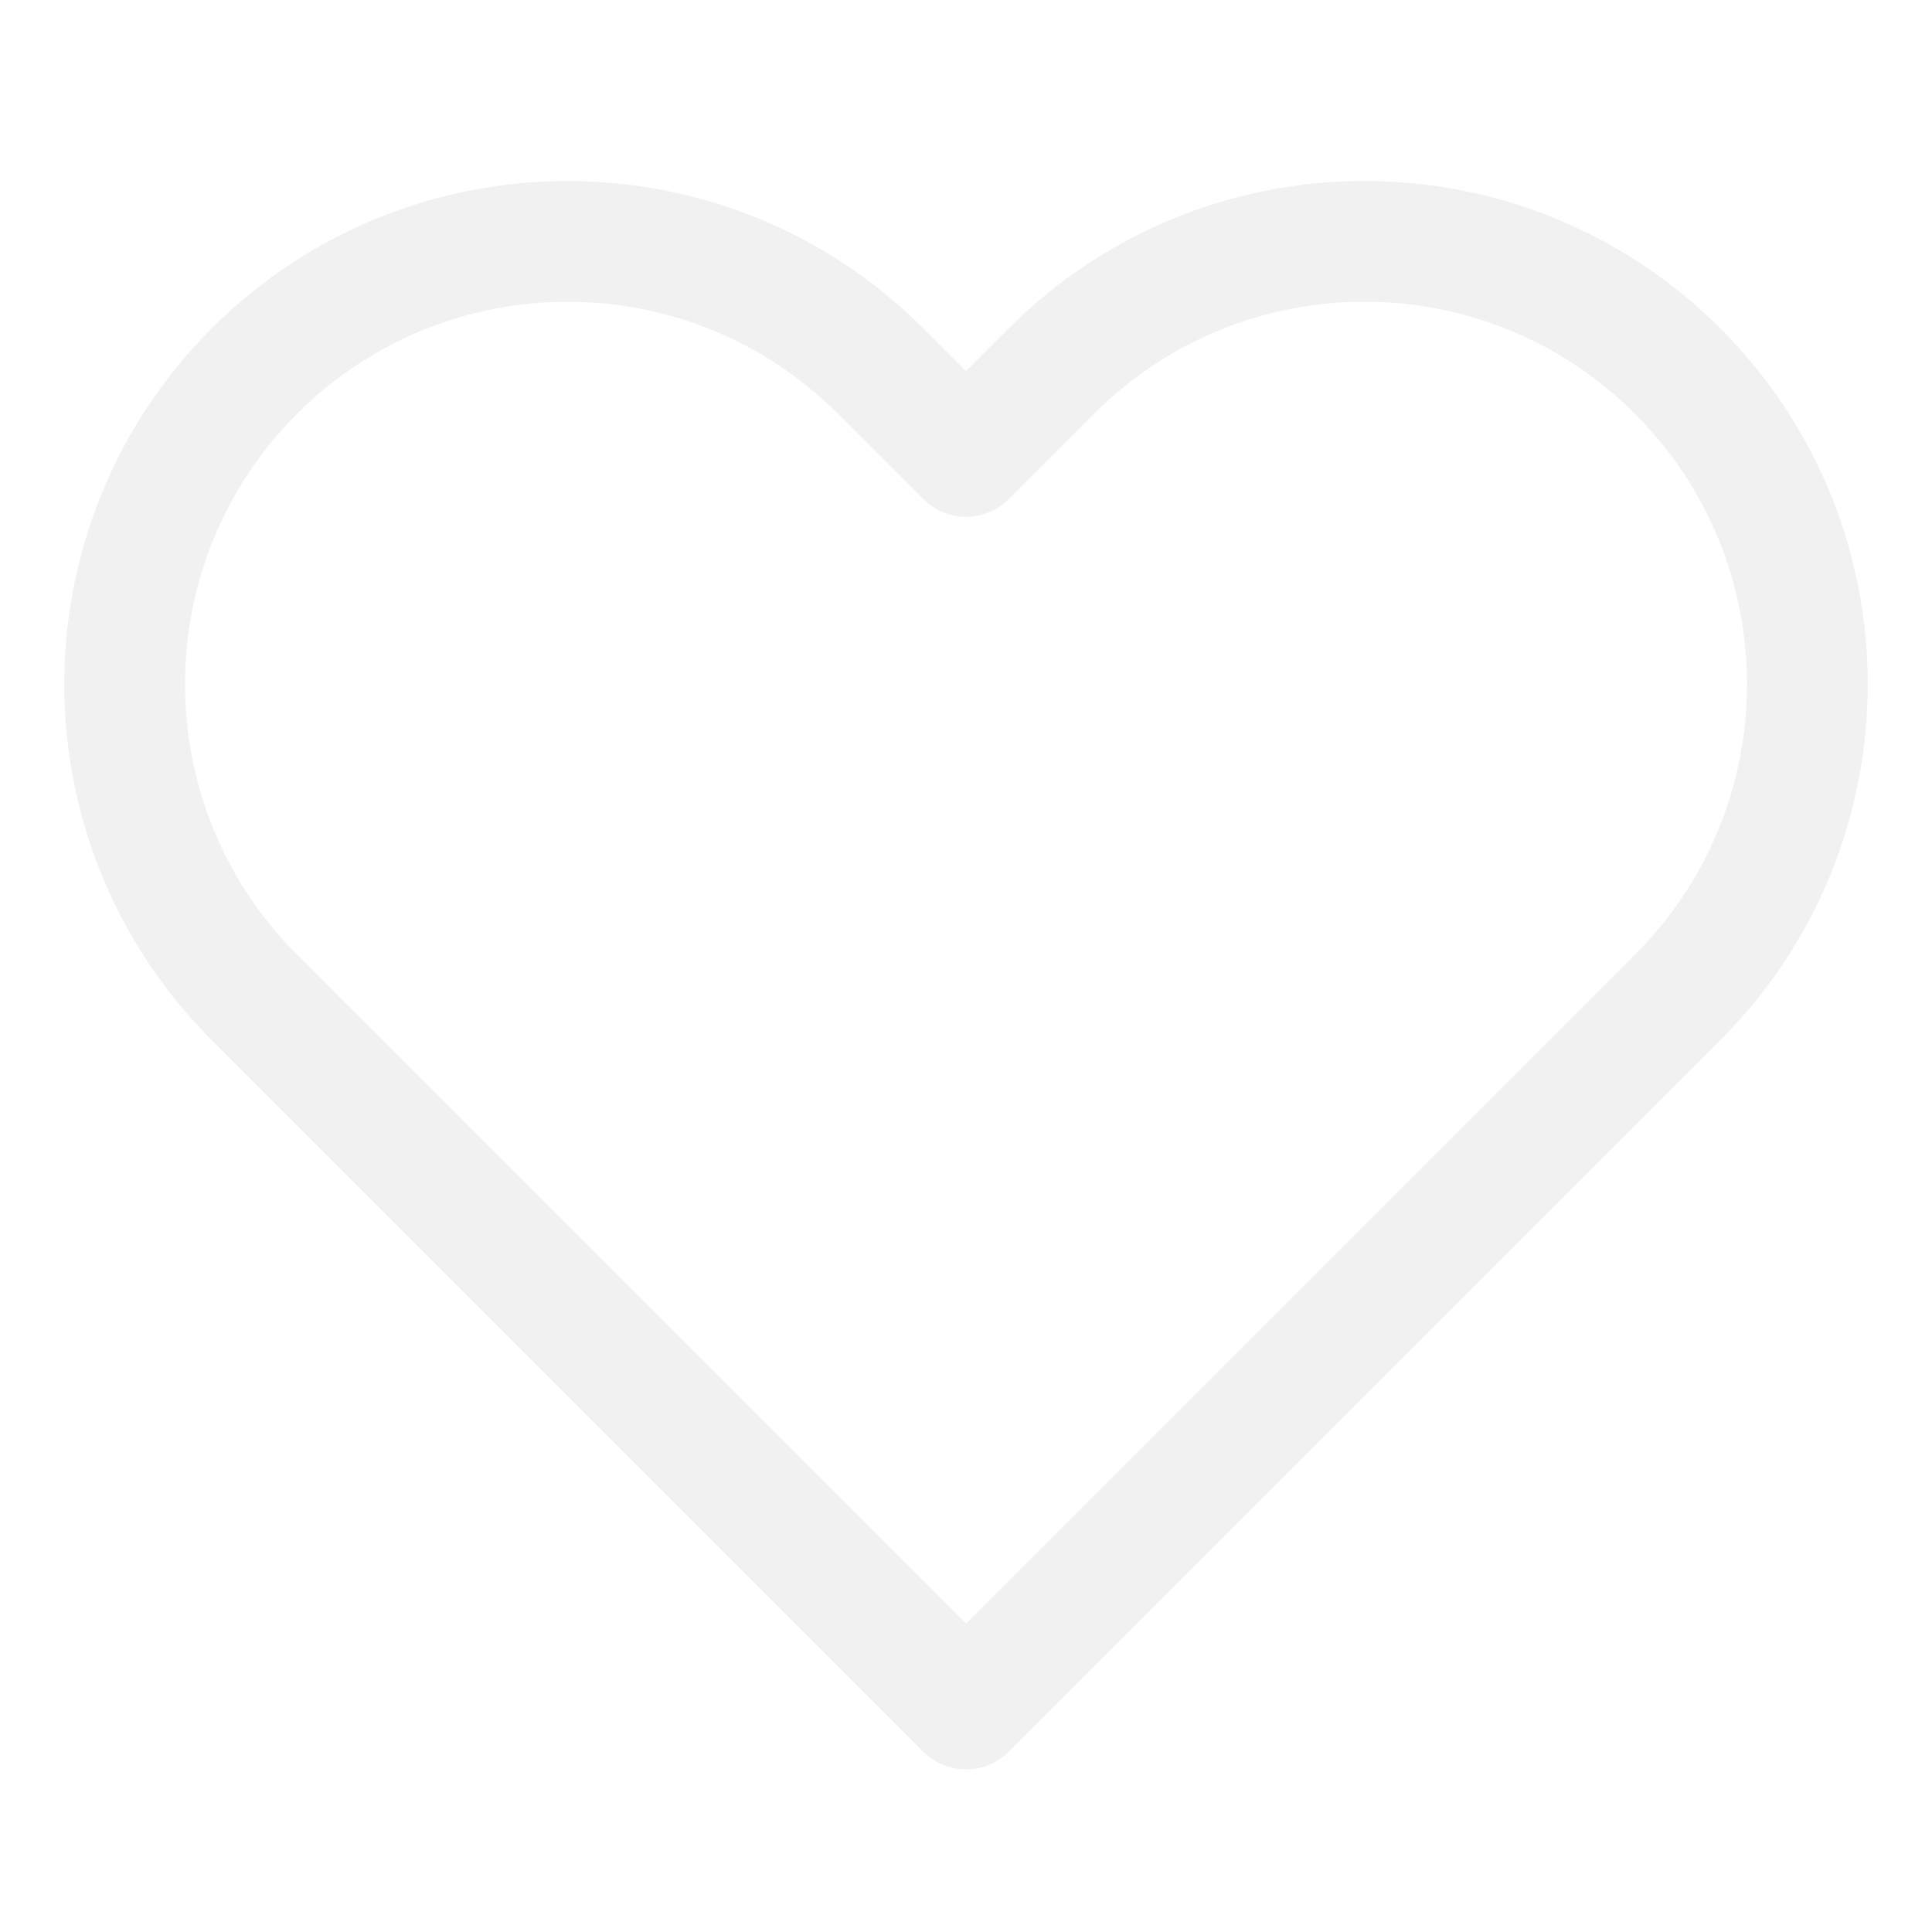
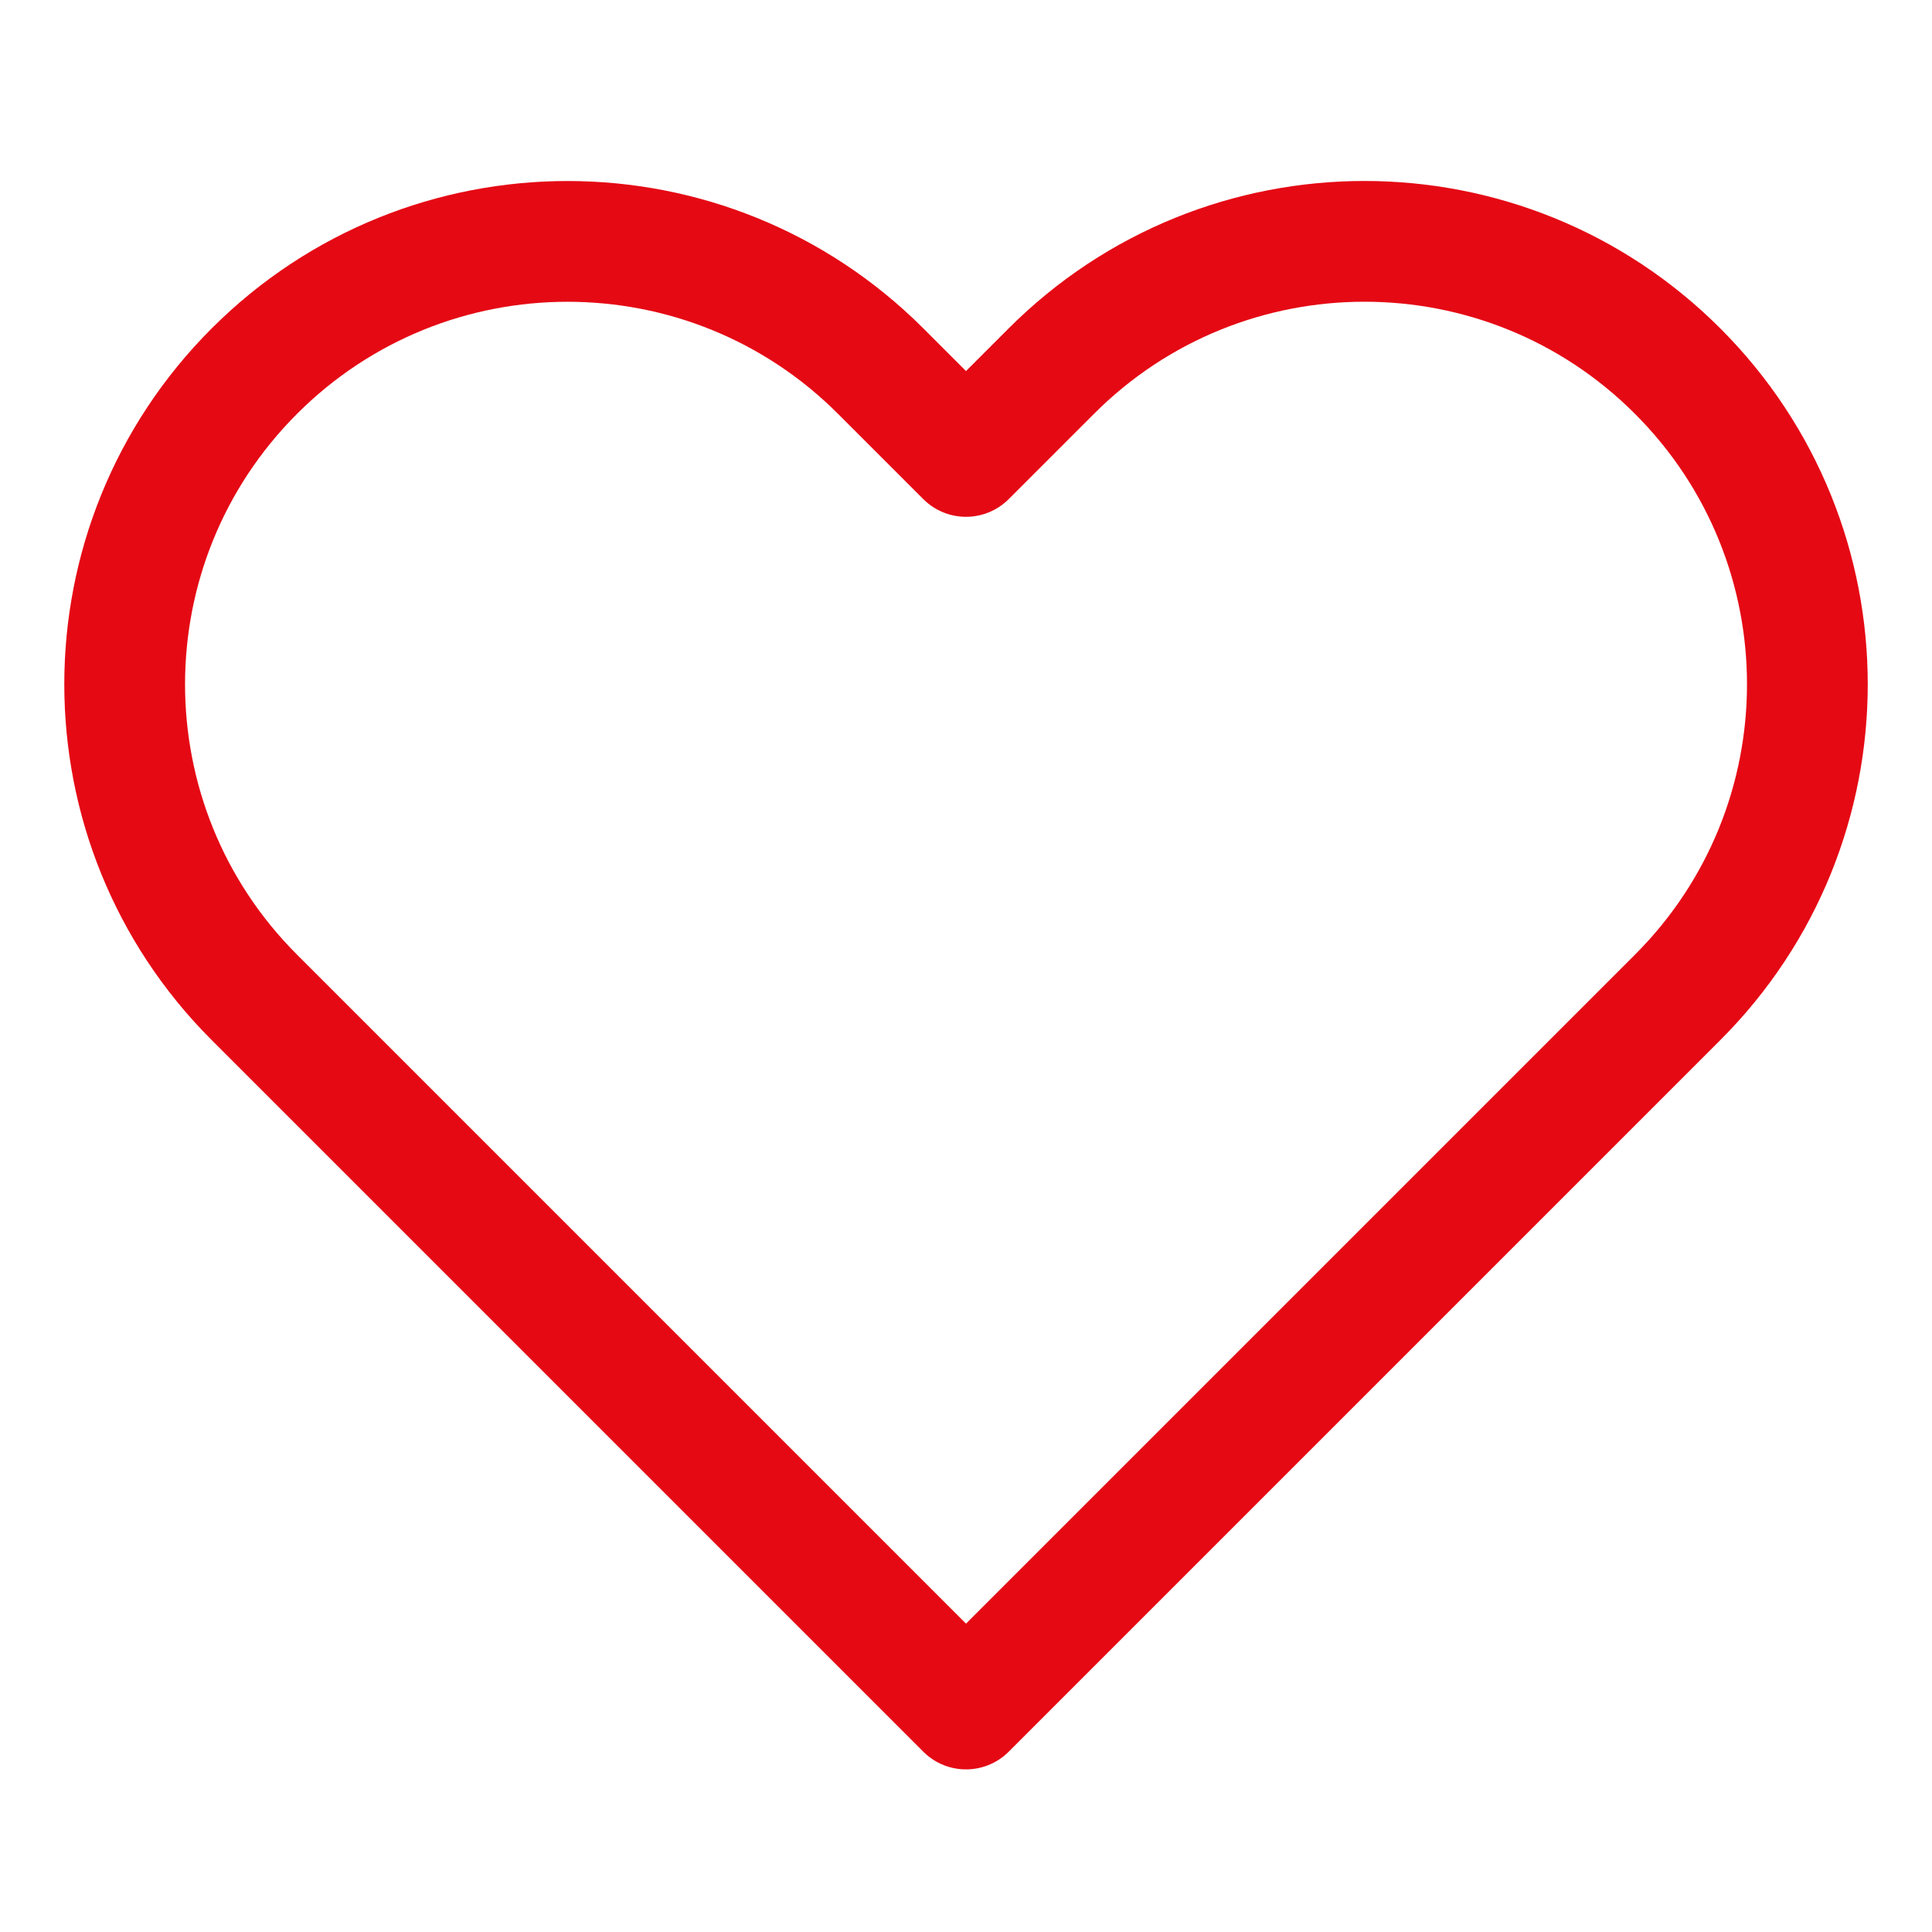
- <svg xmlns="http://www.w3.org/2000/svg" width="28" height="28" viewBox="0 0 24 24" fill="none" stroke="#f1f1f1" stroke-width="1.5" stroke-linecap="round" stroke-linejoin="round" class="feather feather-heart">
+ <svg xmlns="http://www.w3.org/2000/svg" width="28" height="28" viewBox="0 0 24 24" fill="none" stroke="#e50914" stroke-width="1.5" stroke-linecap="round" stroke-linejoin="round" class="feather feather-heart">
  <path d="M20.84 4.61a5.5 5.5 0 0 0-7.78 0L12 5.67l-1.06-1.06a5.5 5.5 0 0 0-7.78 7.78l1.06 1.06L12 21.23l7.78-7.78 1.06-1.06a5.5 5.5 0 0 0 0-7.78z" />
</svg>
